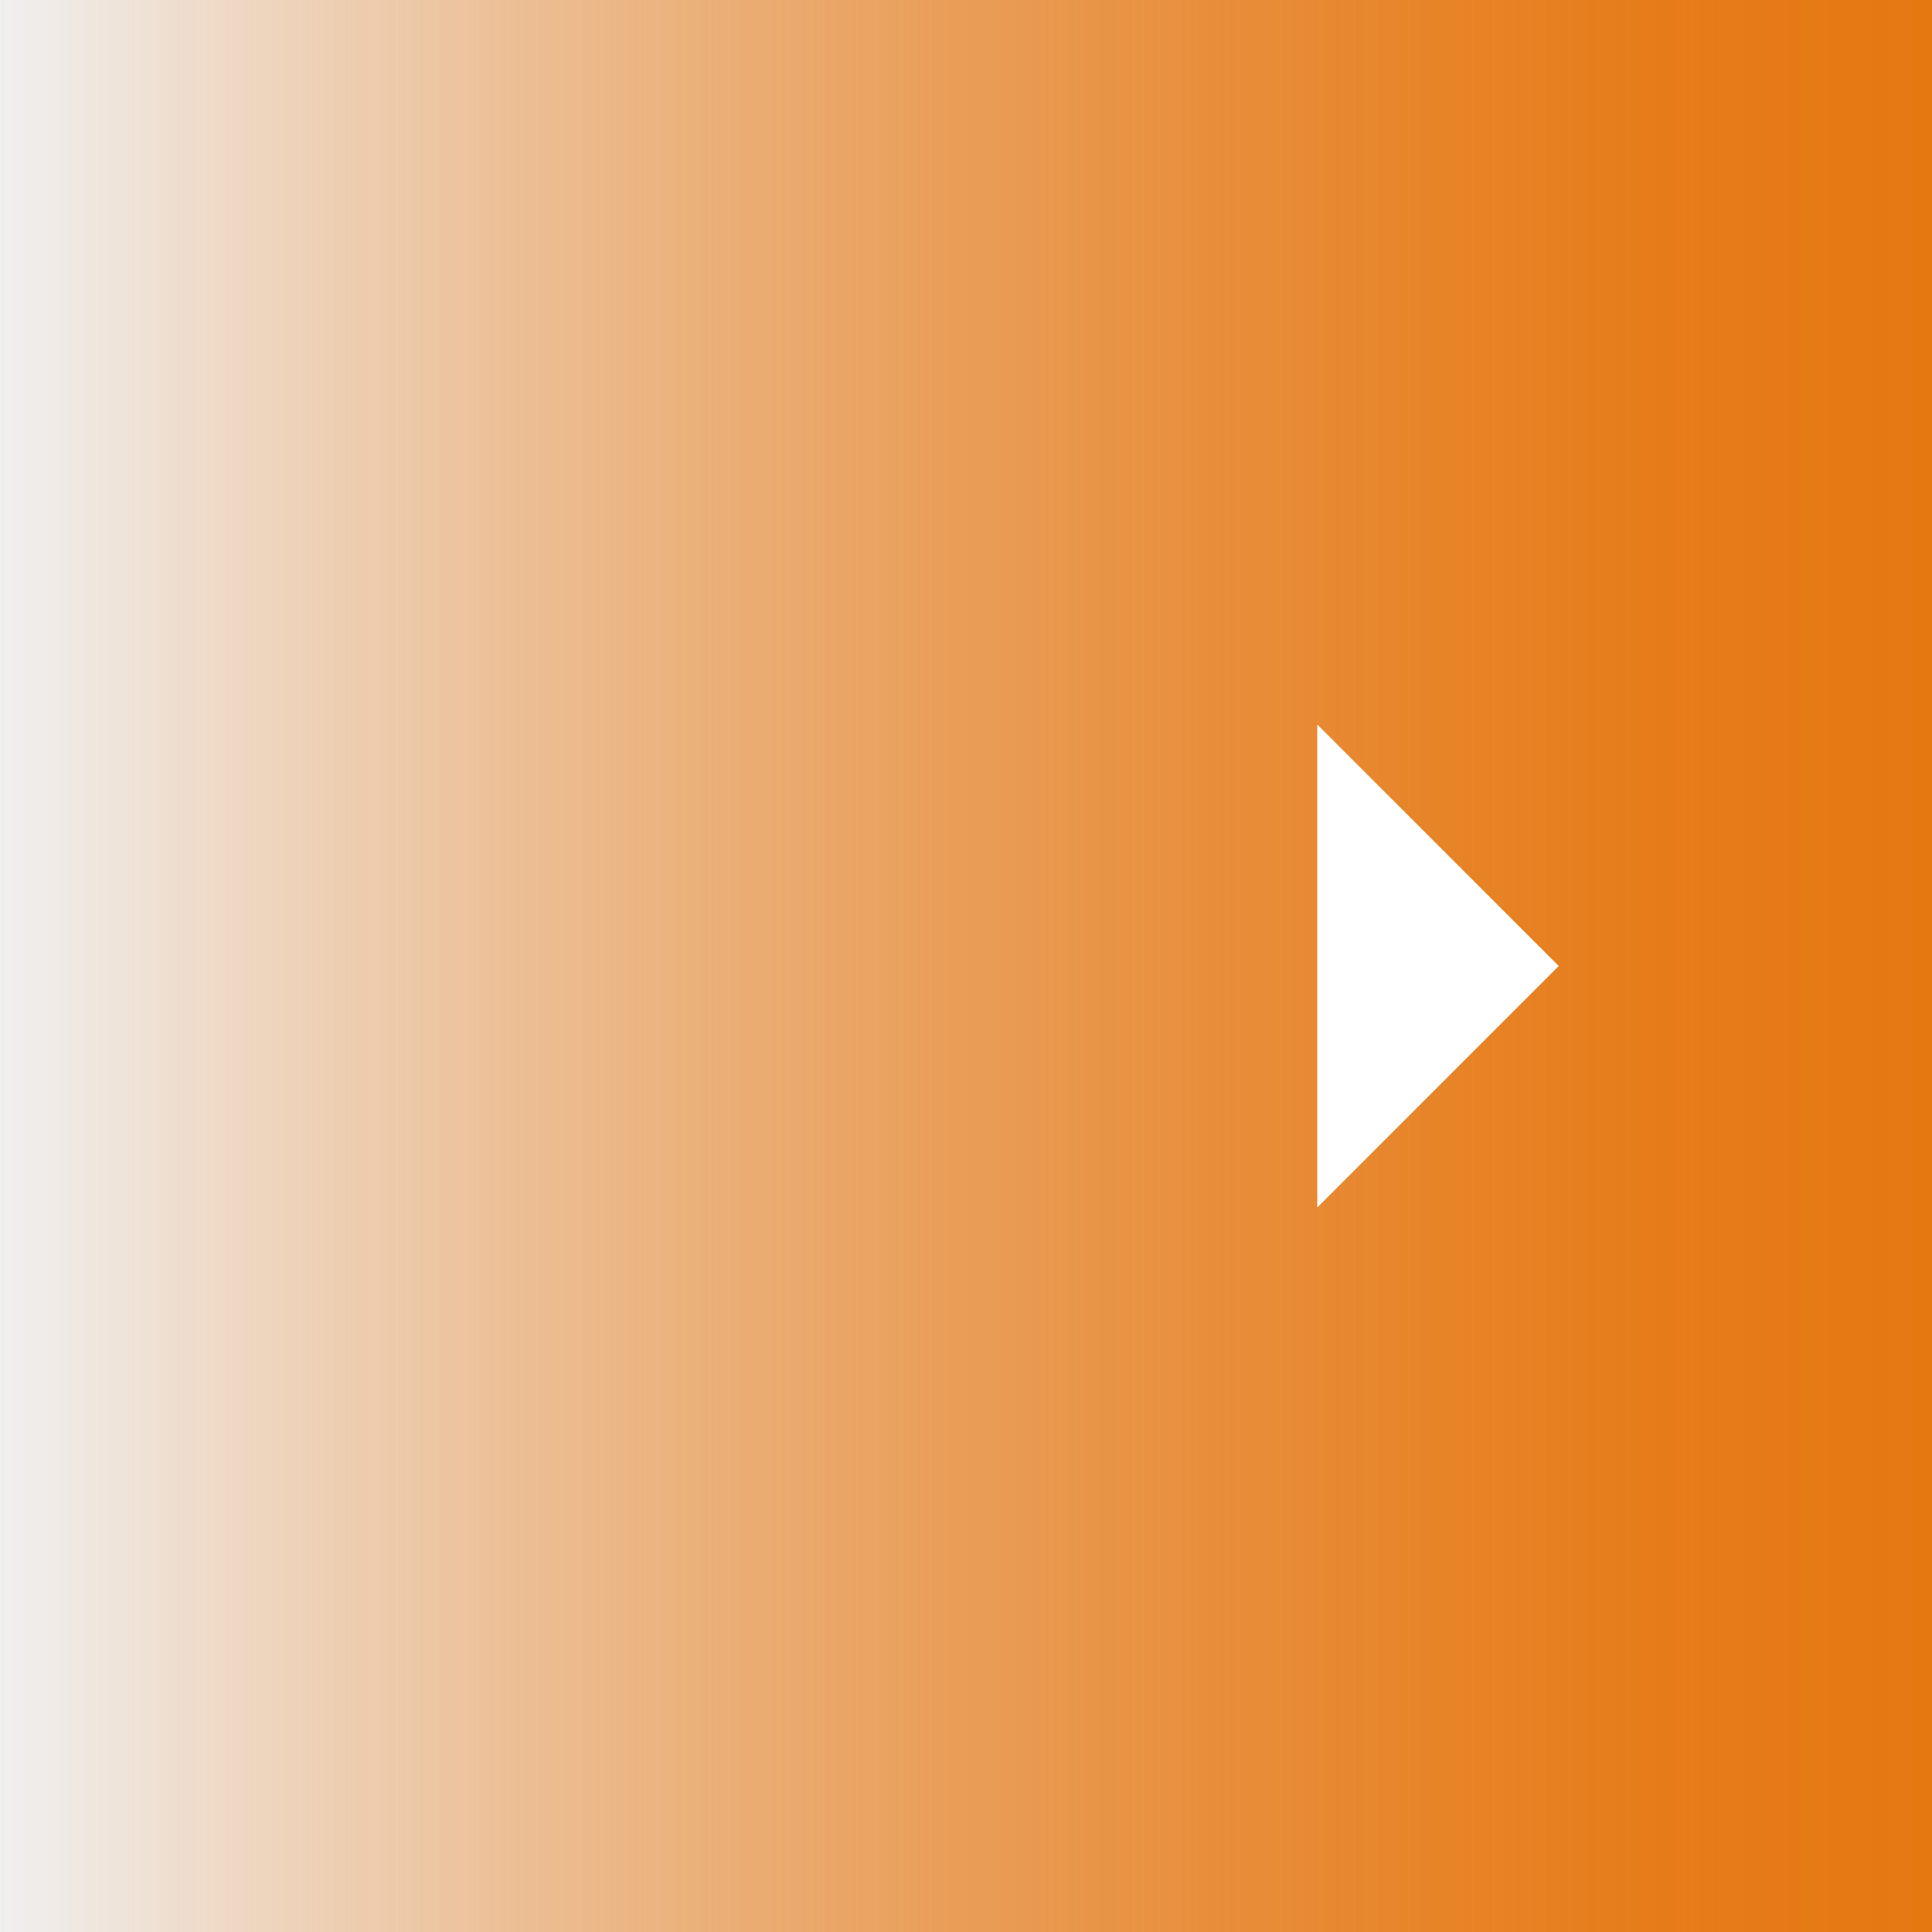
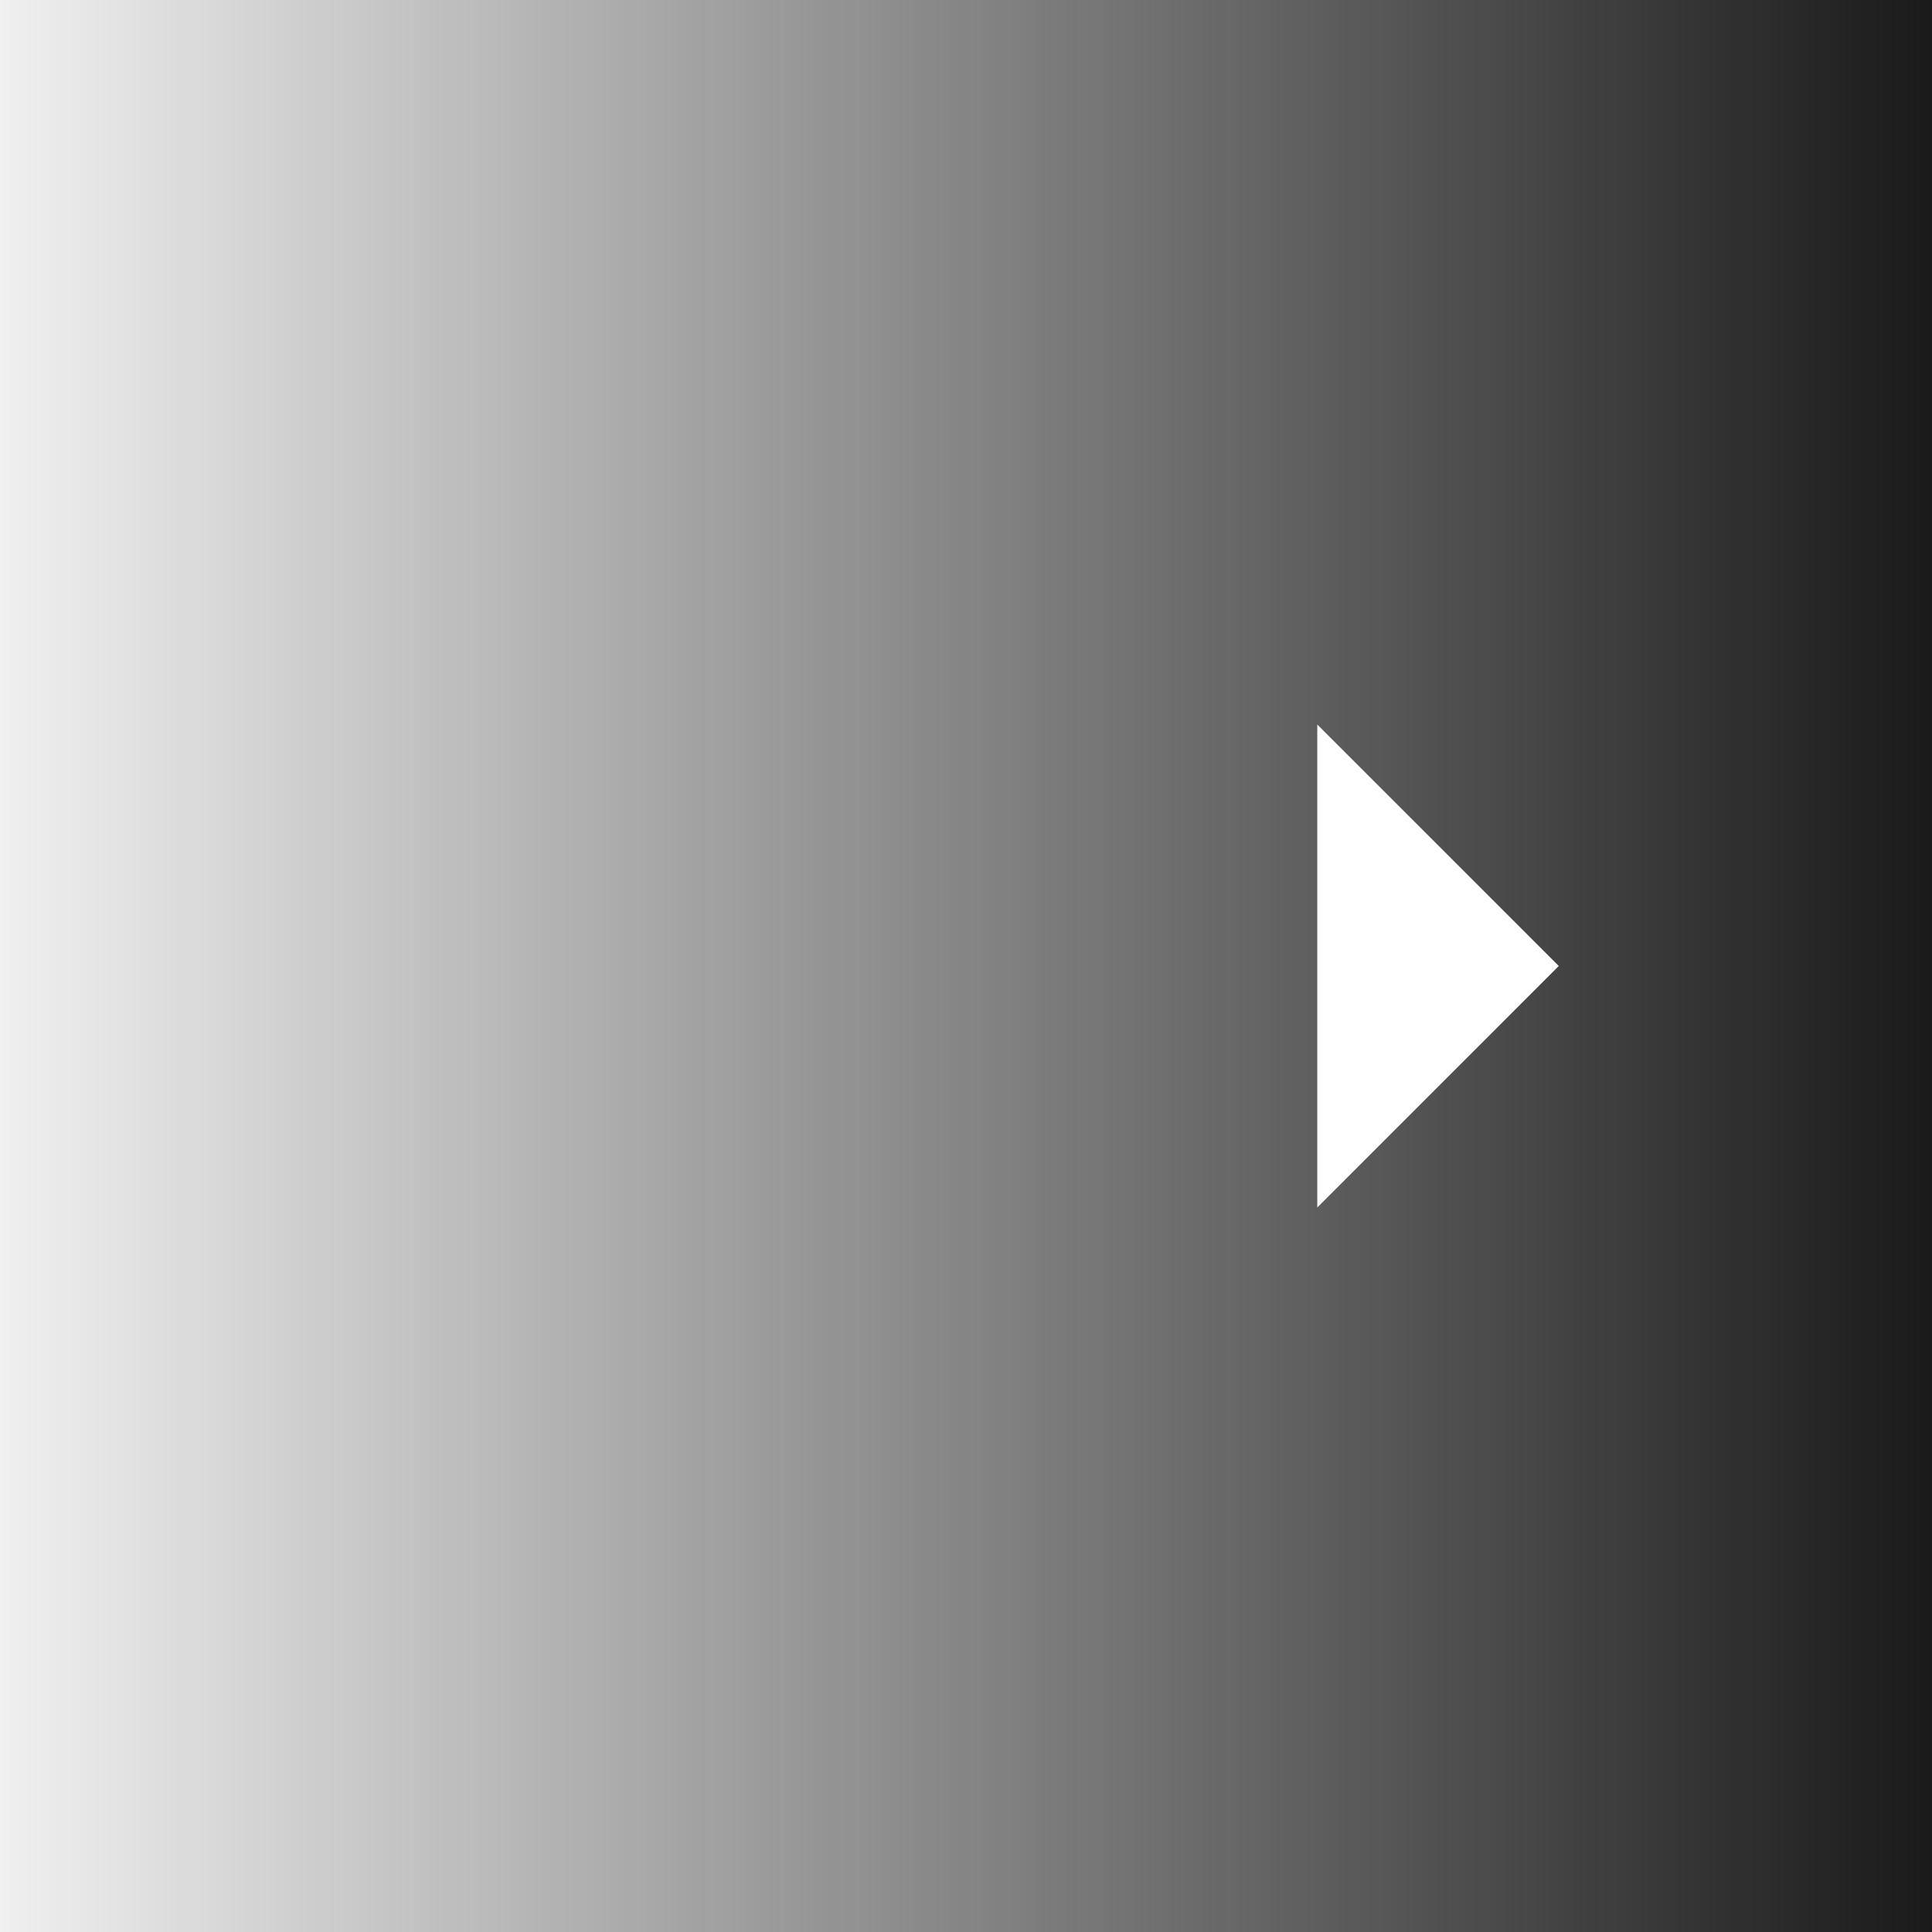
- <svg xmlns="http://www.w3.org/2000/svg" width="44" height="44" viewBox="0 0 44 44">
-   <defs>
-     <style>.a{fill:url(#a);}.b{fill:#fff;}</style>
-     <linearGradient id="a" y1="24" x2="44" y2="24" gradientTransform="matrix(1, 0, 0, -1, 0, 46)" gradientUnits="userSpaceOnUse">
-       <stop offset="0" stop-color="#e67812" stop-opacity="0" />
-       <stop offset="0.14" stop-color="#e67812" stop-opacity="0.23" />
-       <stop offset="0.31" stop-color="#e67812" stop-opacity="0.47" />
-       <stop offset="0.47" stop-color="#e67812" stop-opacity="0.66" />
-       <stop offset="0.62" stop-color="#e67812" stop-opacity="0.81" />
-       <stop offset="0.76" stop-color="#e67812" stop-opacity="0.91" />
-       <stop offset="0.89" stop-color="#e67812" stop-opacity="0.98" />
-       <stop offset="1" stop-color="#e67812" />
-     </linearGradient>
-   </defs>
-   <rect class="a" width="44" height="44" />
-   <polygon class="b" points="30 16.5 35.5 22 30 27.5 30 16.5" />
+ <svg xmlns="http://www.w3.org/2000/svg" version="1.1" id="Layer_1" x="0px" y="0px" width="44px" height="44px" viewBox="0 0 44 44" style="enable-background:new 0 0 44 44;" xml:space="preserve">
+   <style type="text/css">
+ 	.st0{fill:url(#SVGID_1_);}
+ 	.st1{fill:#FFFFFF;}
+ </style>
+   <linearGradient id="SVGID_1_" gradientUnits="userSpaceOnUse" x1="0" y1="817.89" x2="44" y2="817.89" gradientTransform="matrix(1 0 0 1 0 -795.8898)">
+     <stop offset="0" style="stop-color:#1A1A1A;stop-opacity:0" />
+     <stop offset="1" style="stop-color:#1A1A1A" />
+   </linearGradient>
+   <rect y="0" class="st0" width="44" height="44" />
+   <polygon class="st1" points="30,16.5 35.5,22 30,27.5 " />
</svg>
